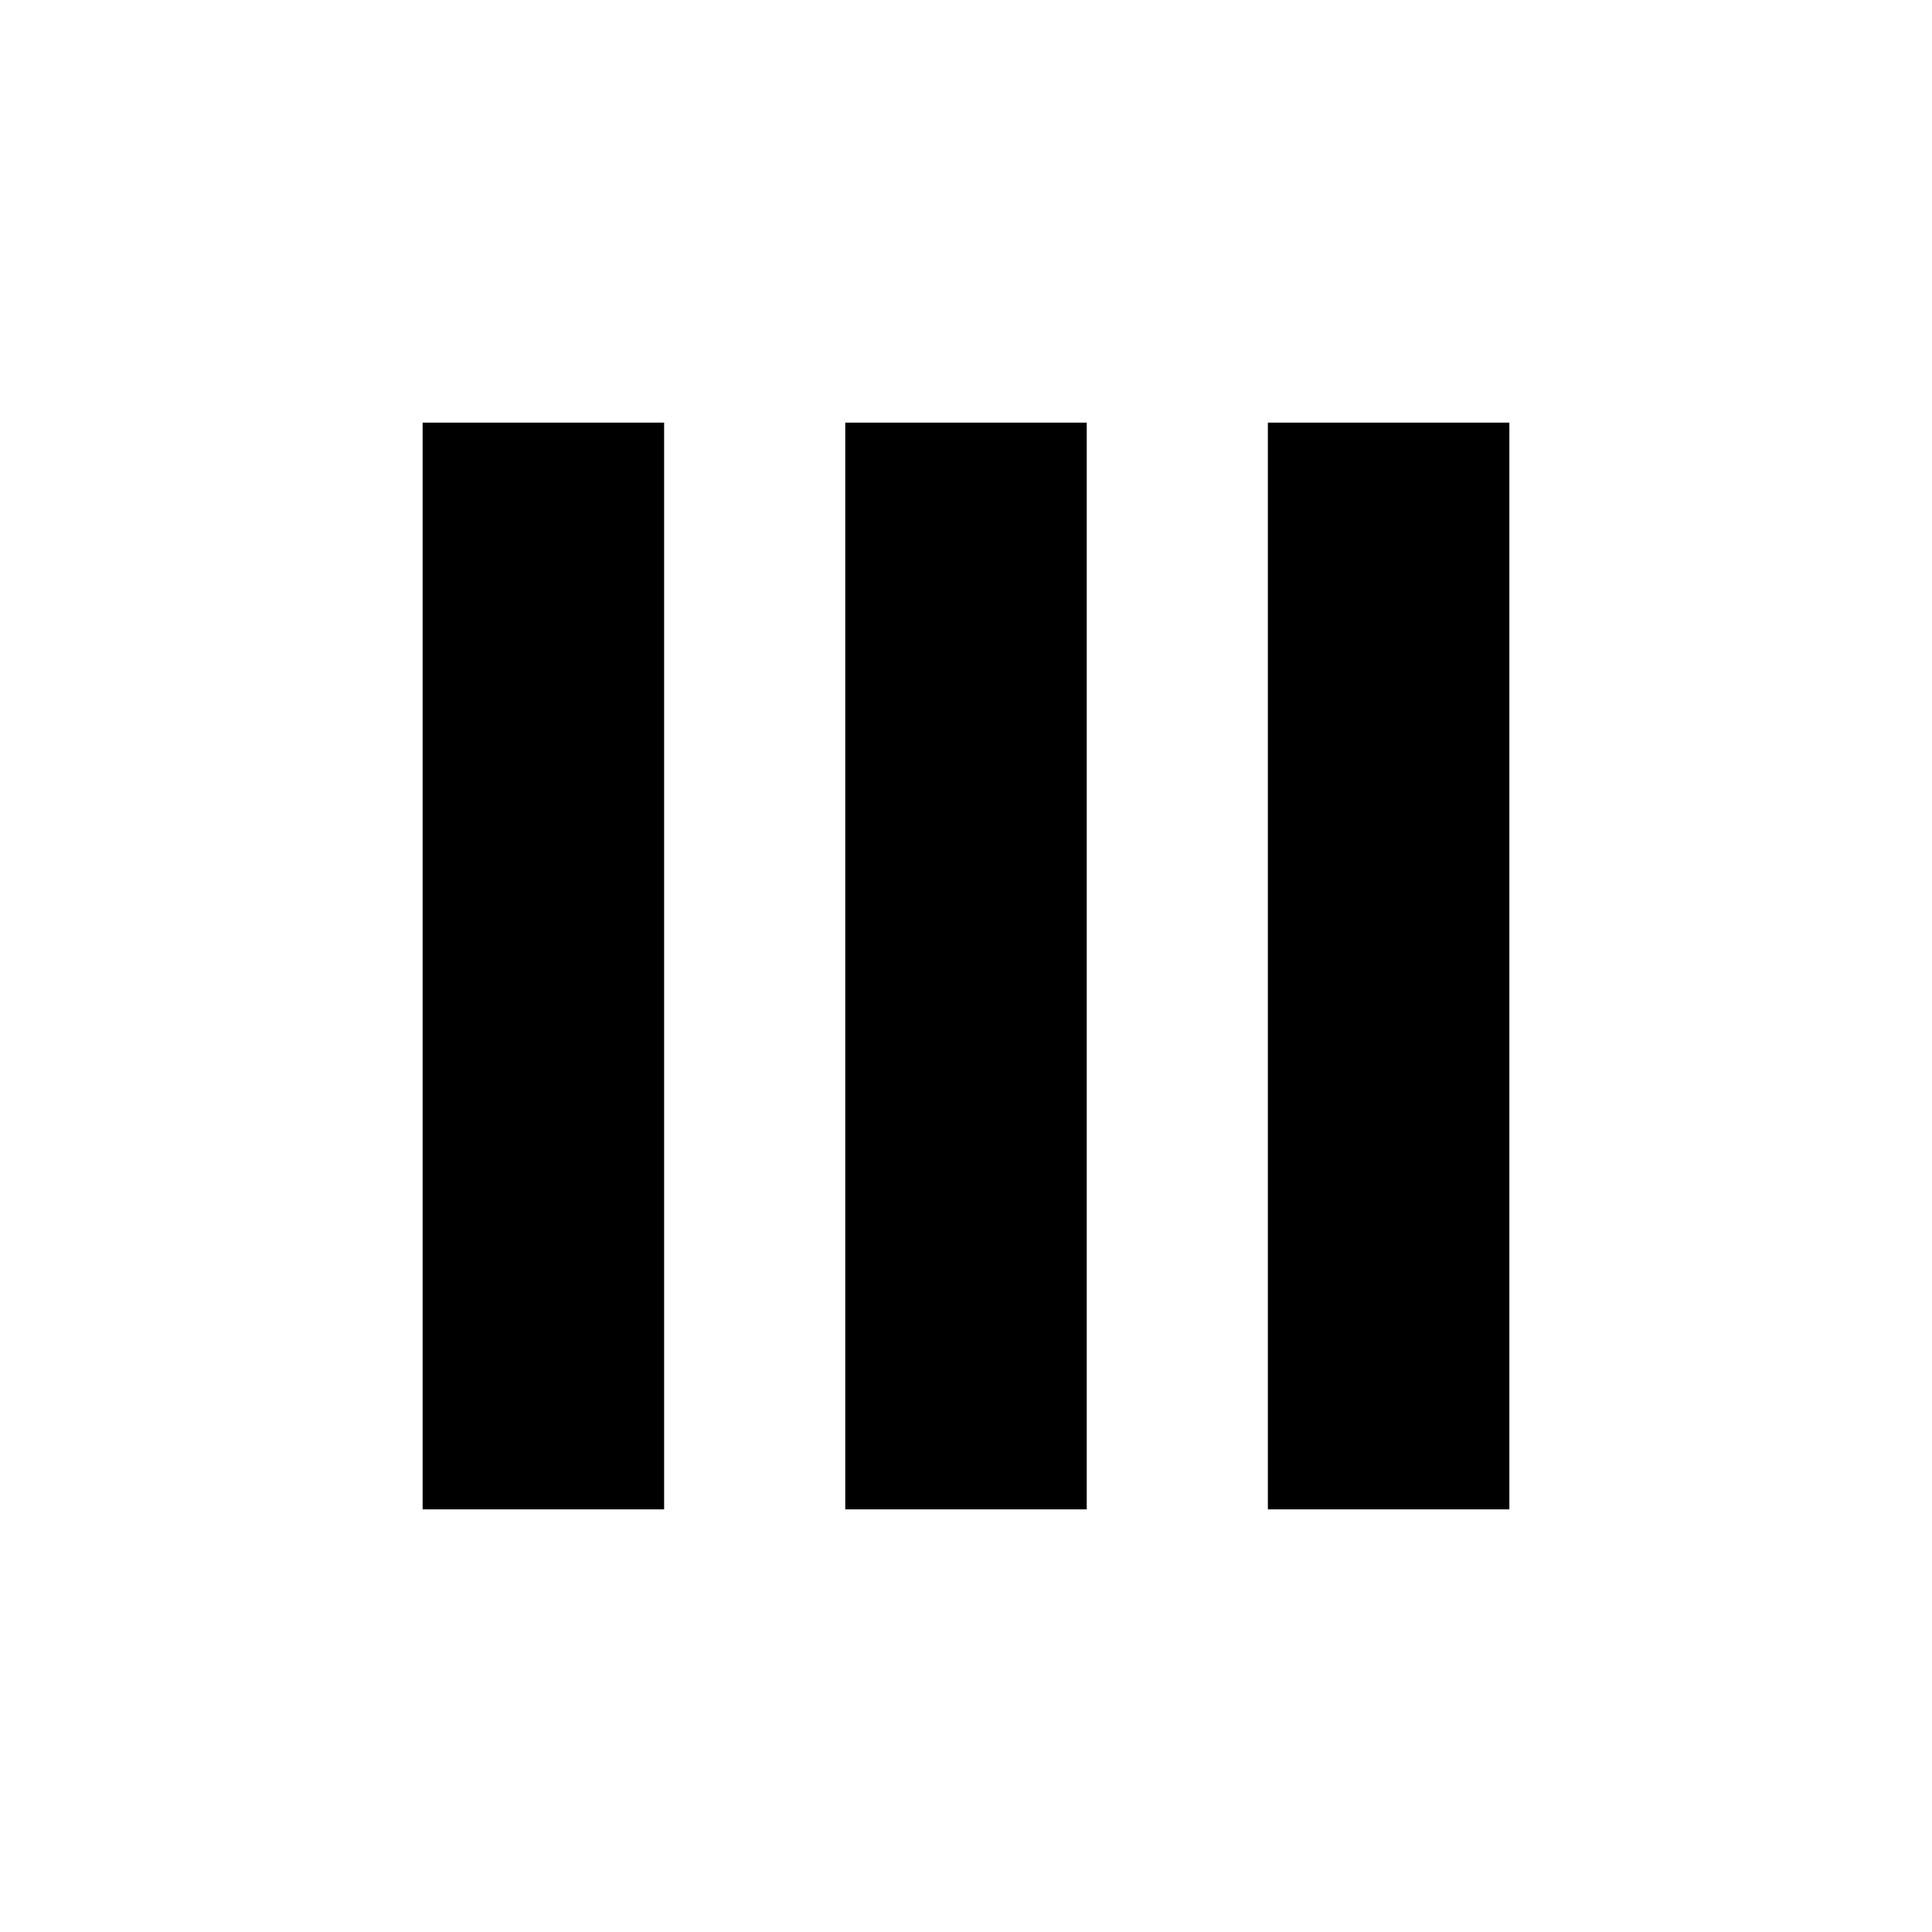
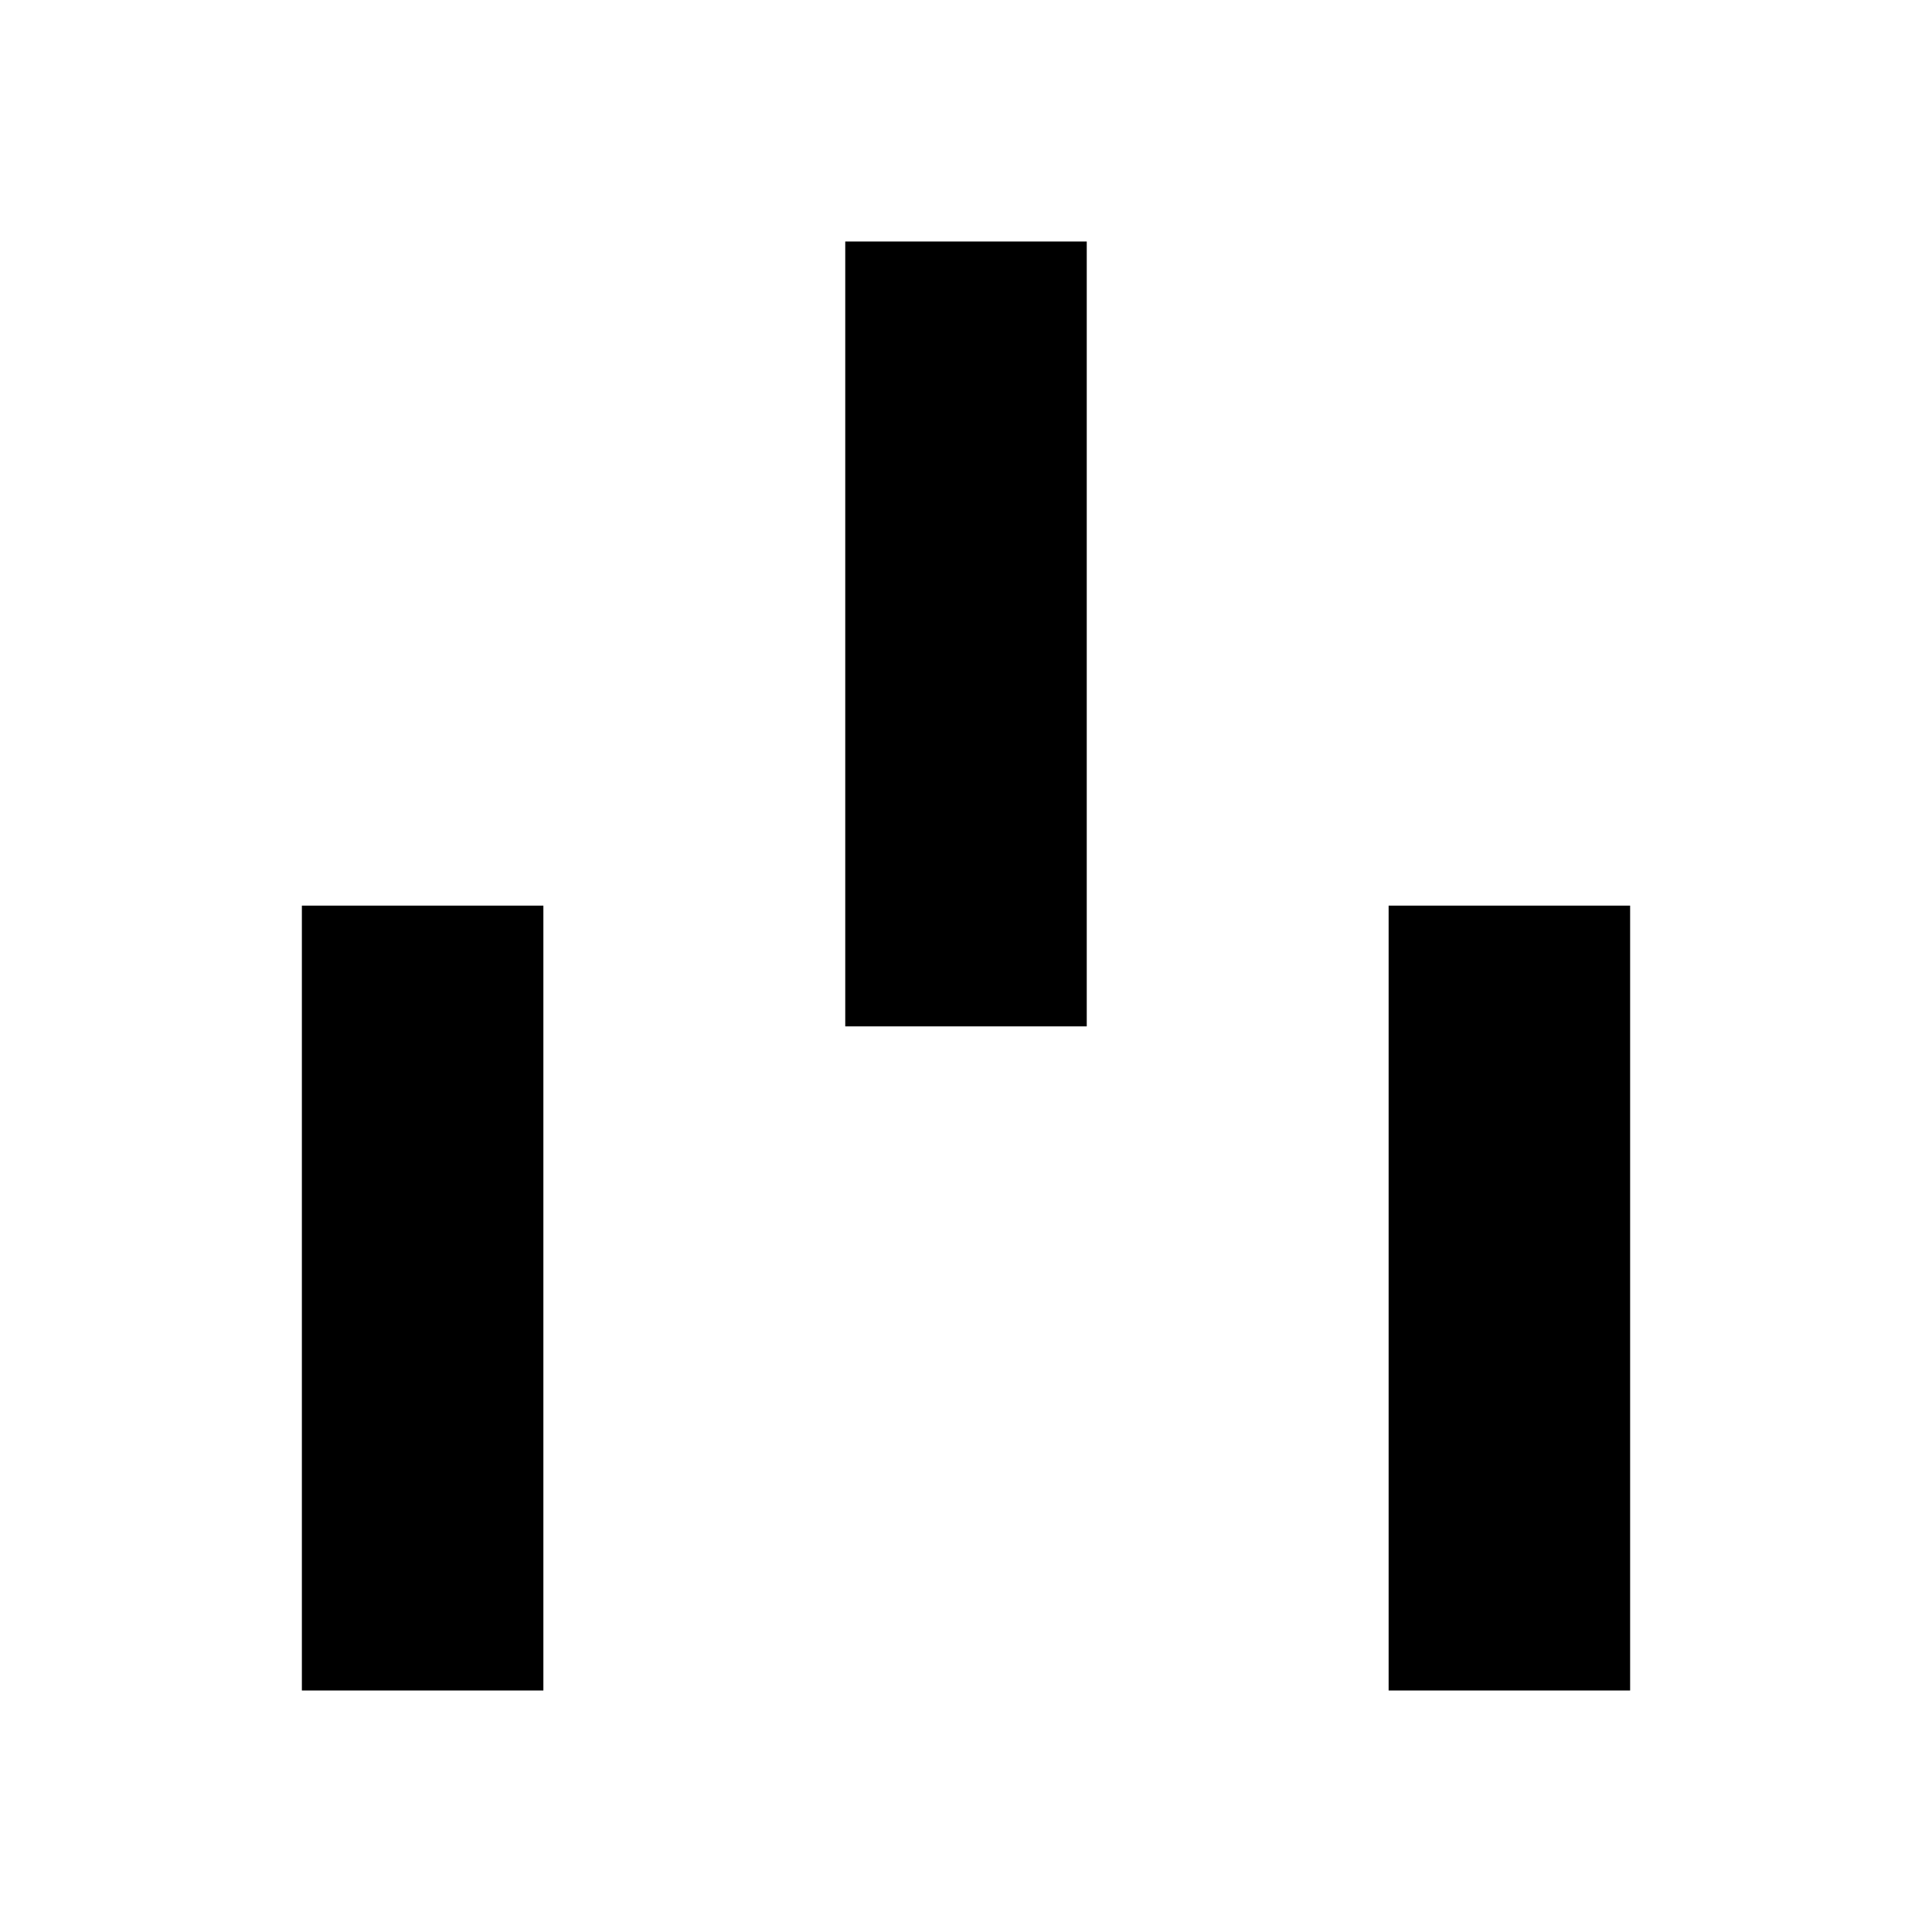
<svg xmlns="http://www.w3.org/2000/svg" viewBox="0 0 64 64">
-   <rect x="14" y="14" width="8" height="36" />
-   <rect x="28" y="14" width="8" height="36" />
-   <rect x="42" y="14" width="8" height="36" />
+   <rect x="28" y="8" width="8" height="26" />
+   <rect x="10" y="30" width="8" height="26" />
+   <rect x="46" y="30" width="8" height="26" />
</svg>
